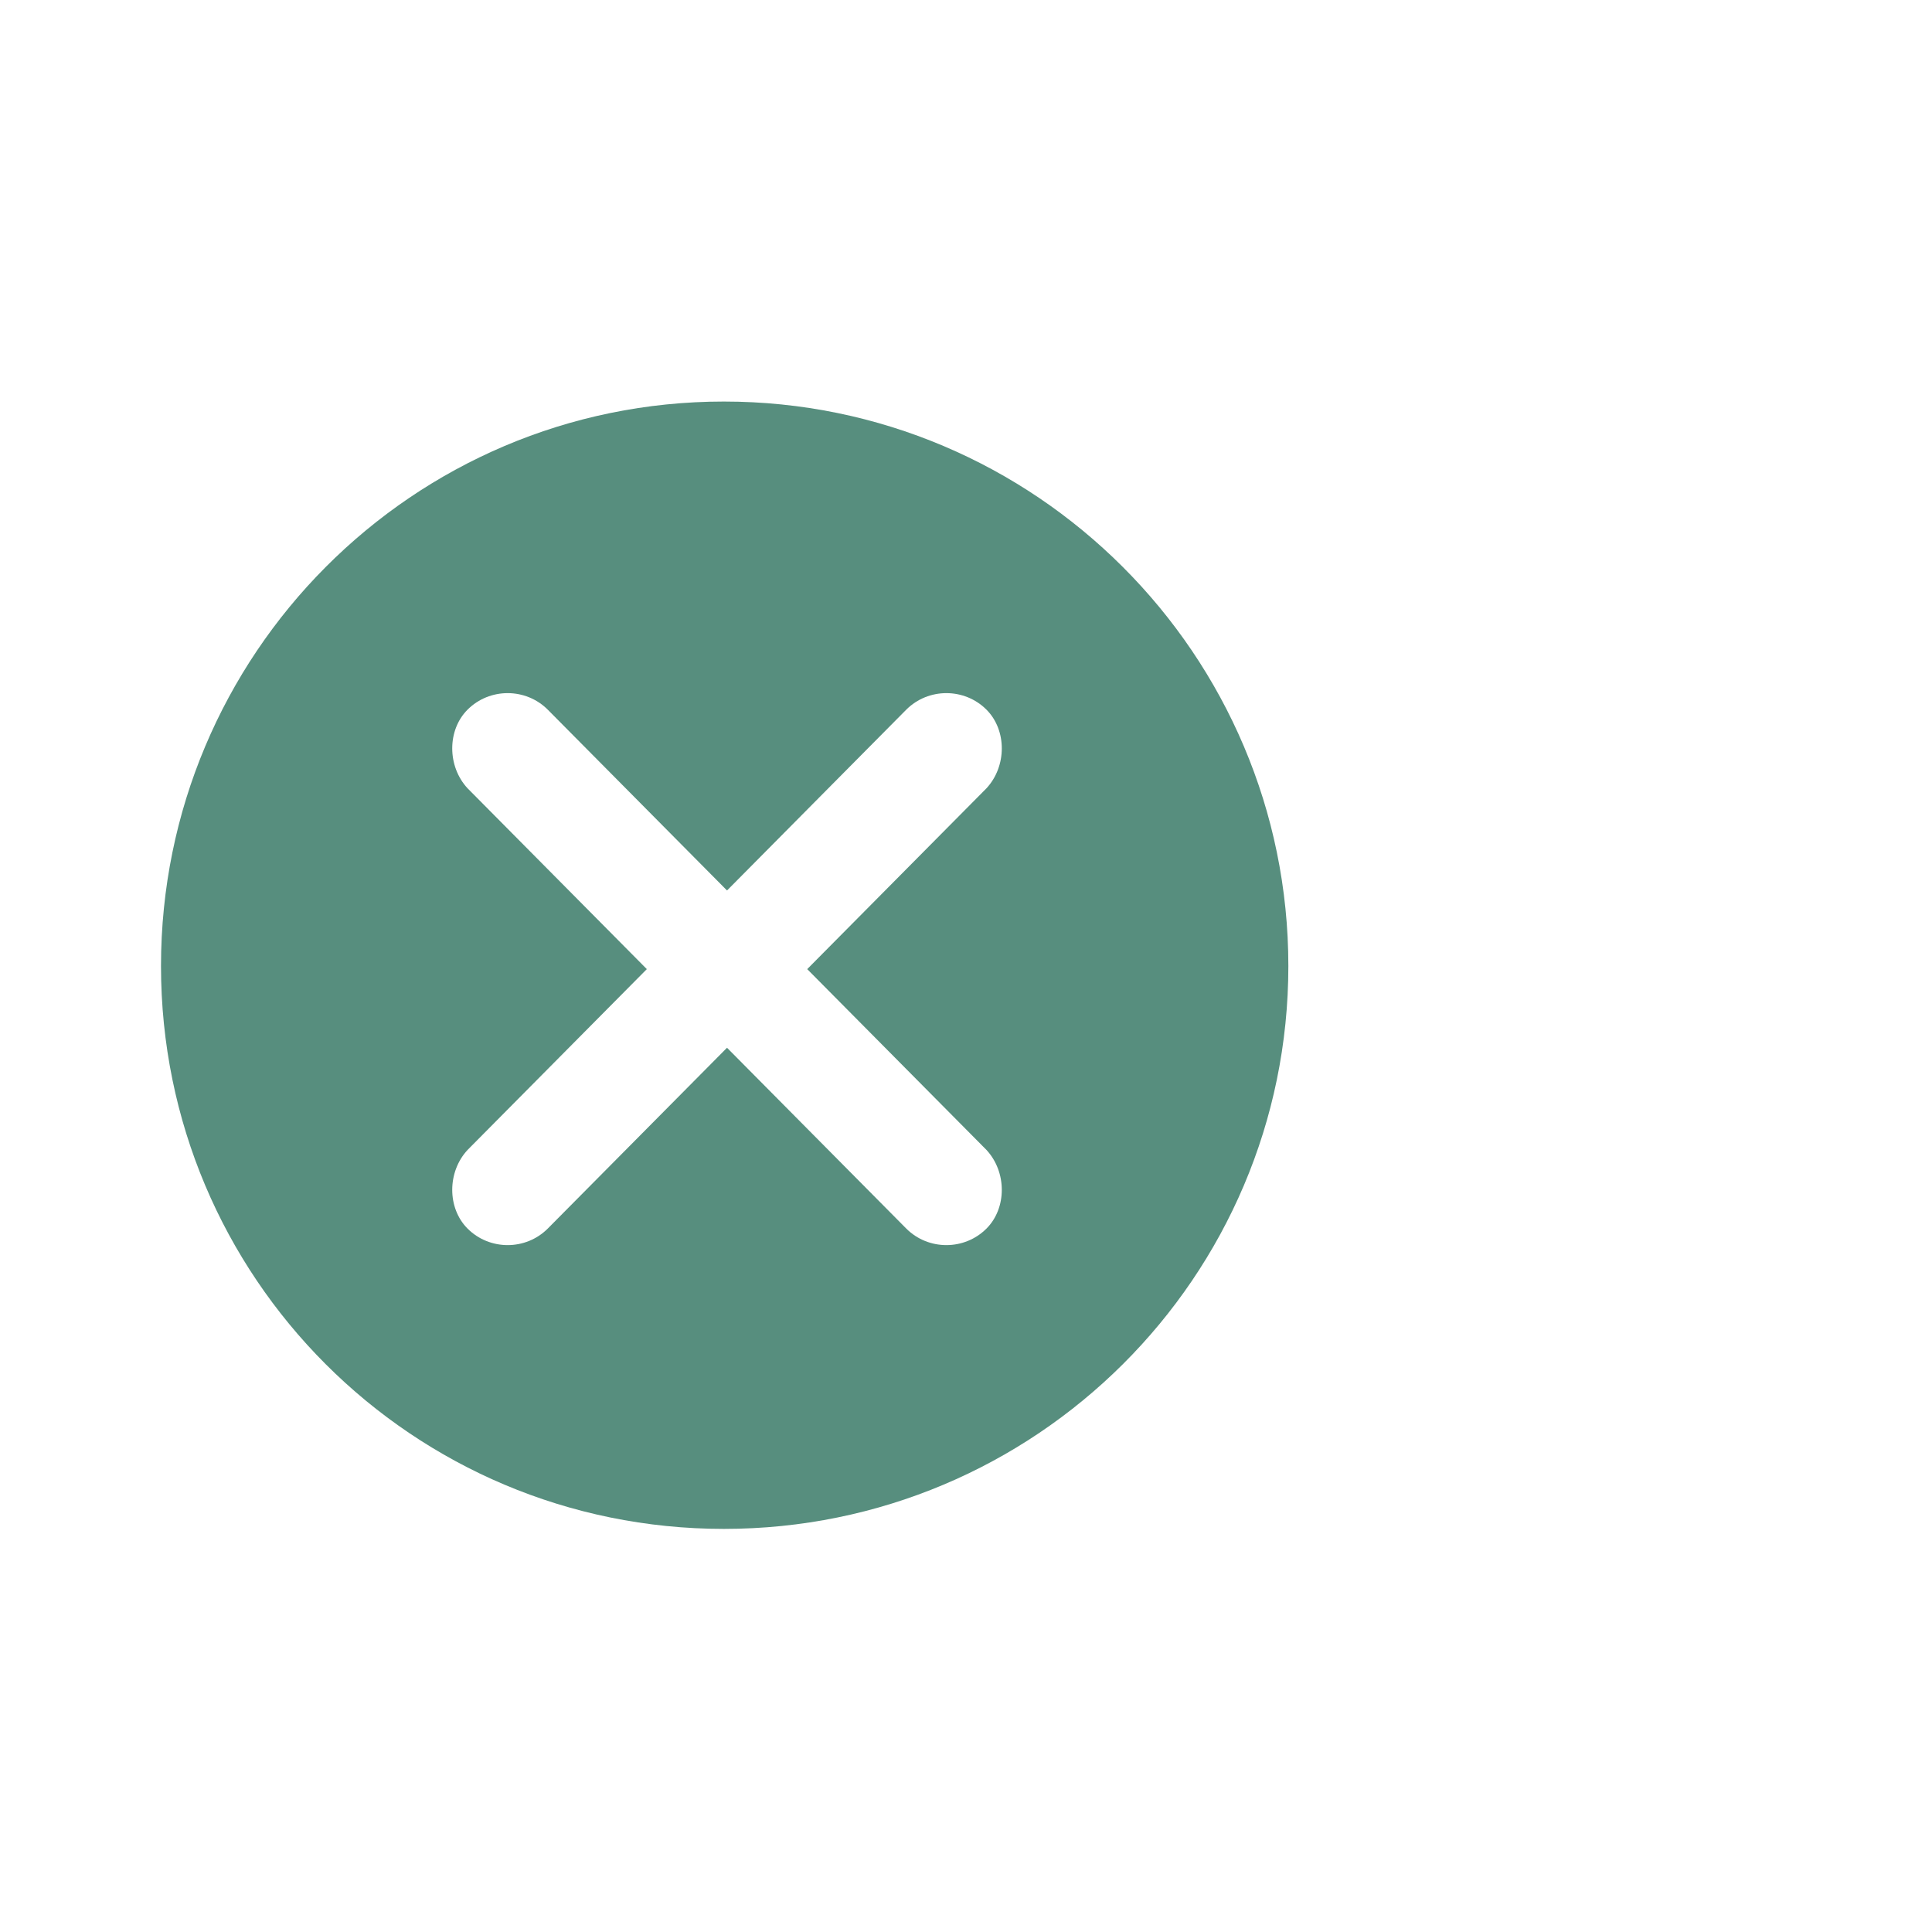
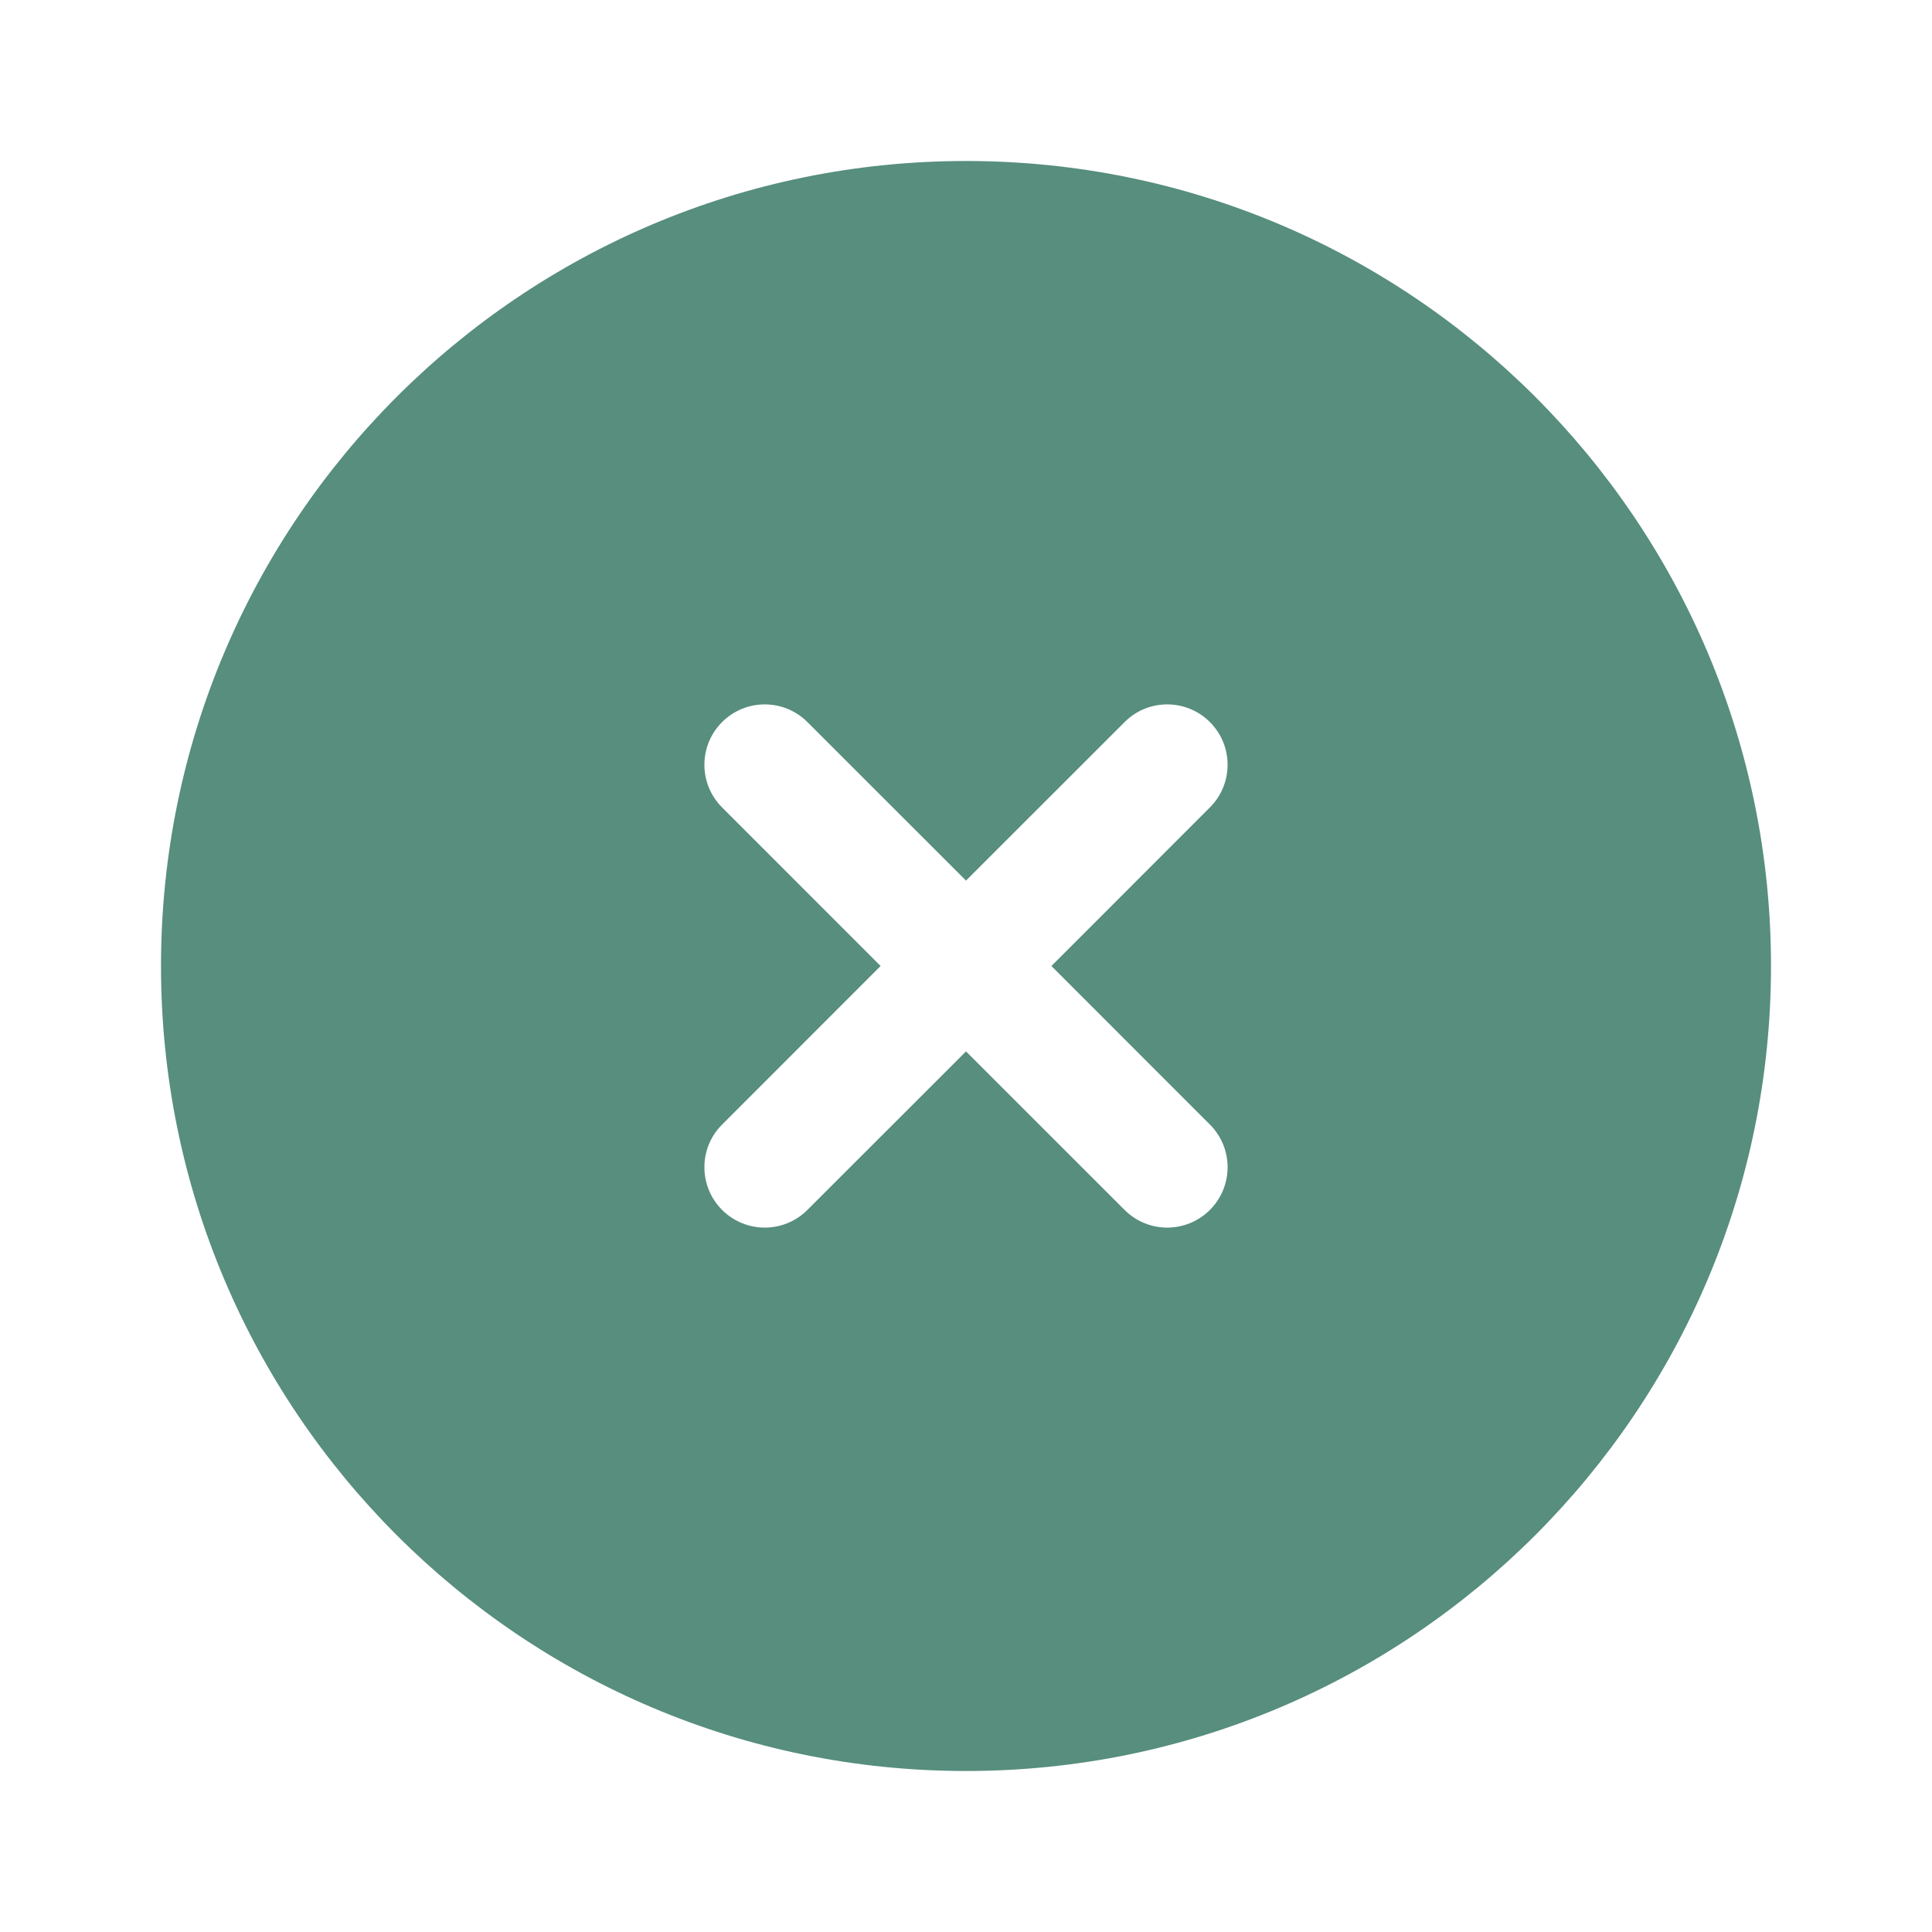
- <svg xmlns="http://www.w3.org/2000/svg" fill="#578e7e" width="800px" height="800px" viewBox="-3.2 -3.2 38.40 38.40" version="1.1" stroke="#578e7e" stroke-width="0" transform="rotate(0)matrix(1, 0, 0, 1, 0, 0)">
+ <svg xmlns="http://www.w3.org/2000/svg" width="800px" height="800px" viewBox="0 0 24 24" fill="none">
  <g id="SVGRepo_bgCarrier" stroke-width="0" />
-   <g id="SVGRepo_tracerCarrier" stroke-linecap="round" stroke-linejoin="round" stroke="#CCCCCC" stroke-width="0.384" />
+   <g id="SVGRepo_tracerCarrier" stroke-linecap="round" stroke-linejoin="round" />
  <g id="SVGRepo_iconCarrier">
-     <path d="M11.188 4.781c6.188 0 11.219 5.031 11.219 11.219s-5.031 11.188-11.219 11.188-11.188-5-11.188-11.188 5-11.219 11.188-11.219zM11.25 17.625l3.563 3.594c0.438 0.438 1.156 0.438 1.594 0 0.406-0.406 0.406-1.125 0-1.563l-3.563-3.594 3.563-3.594c0.406-0.438 0.406-1.156 0-1.563-0.438-0.438-1.156-0.438-1.594 0l-3.563 3.594-3.563-3.594c-0.438-0.438-1.156-0.438-1.594 0-0.406 0.406-0.406 1.125 0 1.563l3.563 3.594-3.563 3.594c-0.406 0.438-0.406 1.156 0 1.563 0.438 0.438 1.156 0.438 1.594 0z" />
+     <path fill-rule="evenodd" clip-rule="evenodd" d="M22 12C22 17.523 17.523 22 12 22C6.477 22 2 17.523 2 12C2 6.477 6.477 2 12 2C17.523 2 22 6.477 22 12ZM8.97 8.97C9.263 8.677 9.737 8.677 10.03 8.97L12 10.939L13.97 8.97C14.262 8.677 14.737 8.677 15.03 8.97C15.323 9.263 15.323 9.737 15.03 10.03L13.061 12L15.03 13.97C15.323 14.262 15.323 14.737 15.03 15.03C14.737 15.323 14.262 15.323 13.97 15.03L12 13.061L10.03 15.03C9.737 15.323 9.263 15.323 8.97 15.03C8.677 14.737 8.677 14.262 8.97 13.97L10.939 12L8.97 10.03C8.677 9.737 8.677 9.263 8.97 8.97Z" fill="#578e7e" />
  </g>
</svg>
